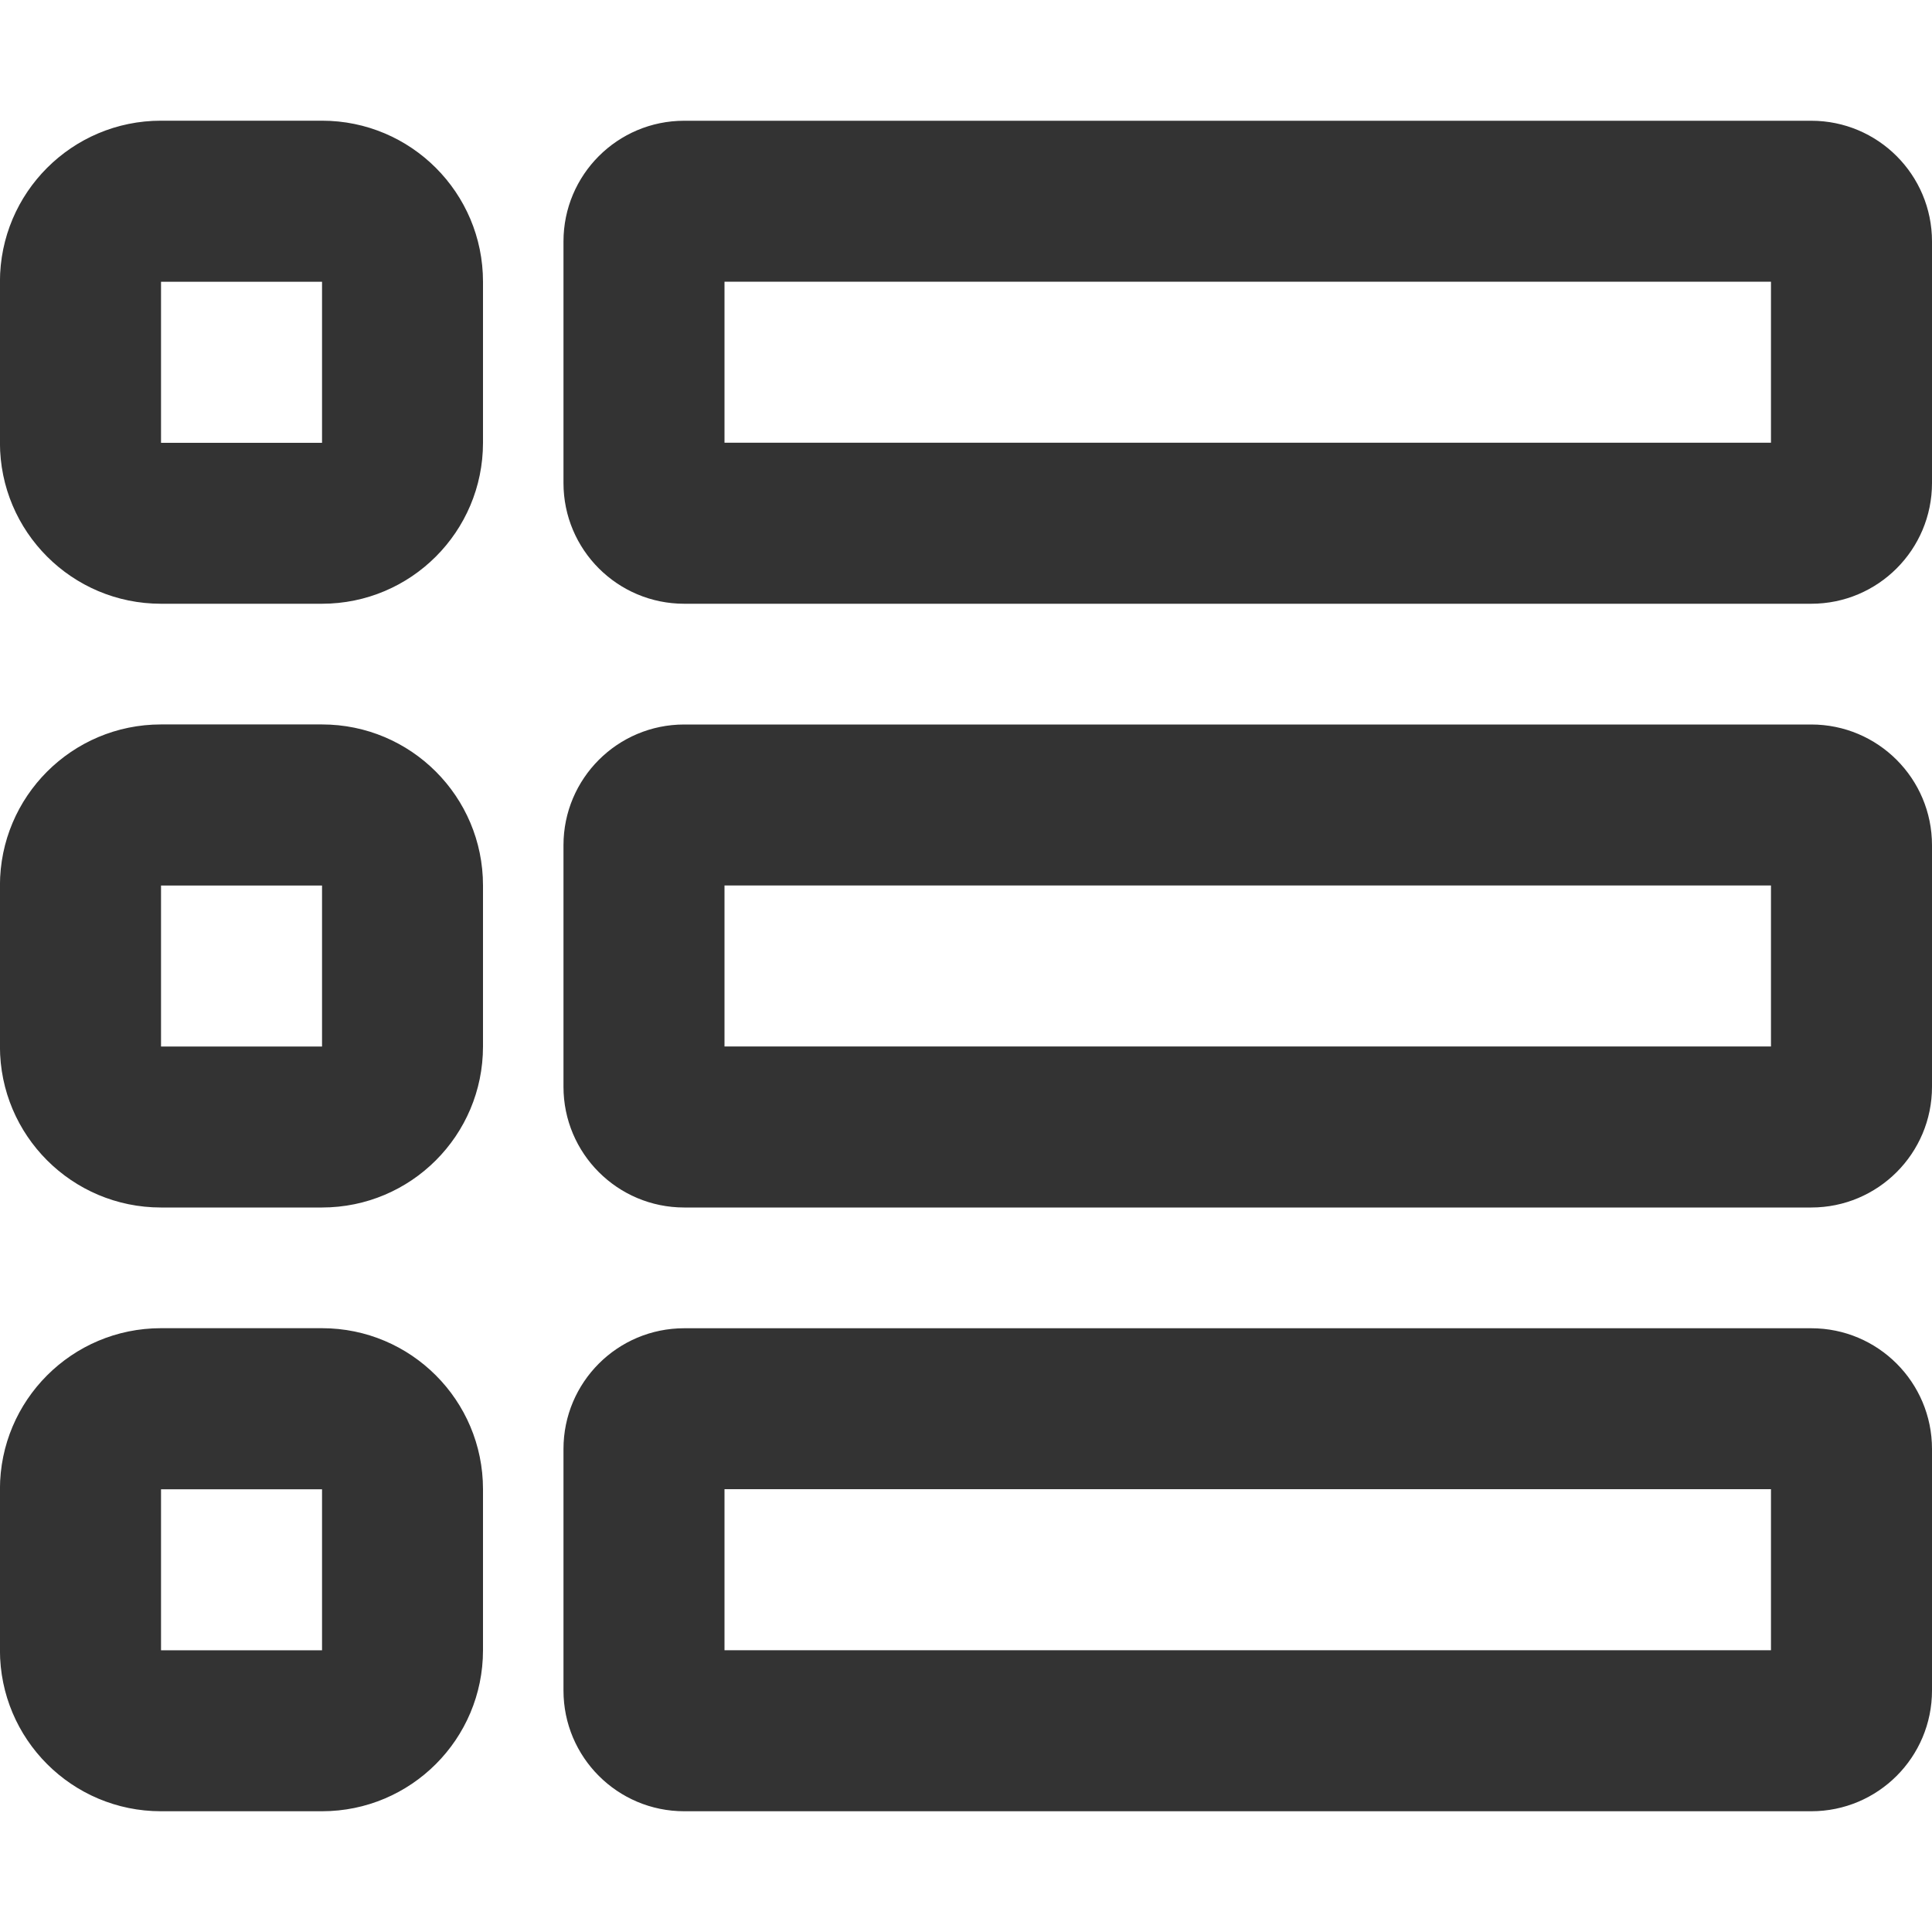
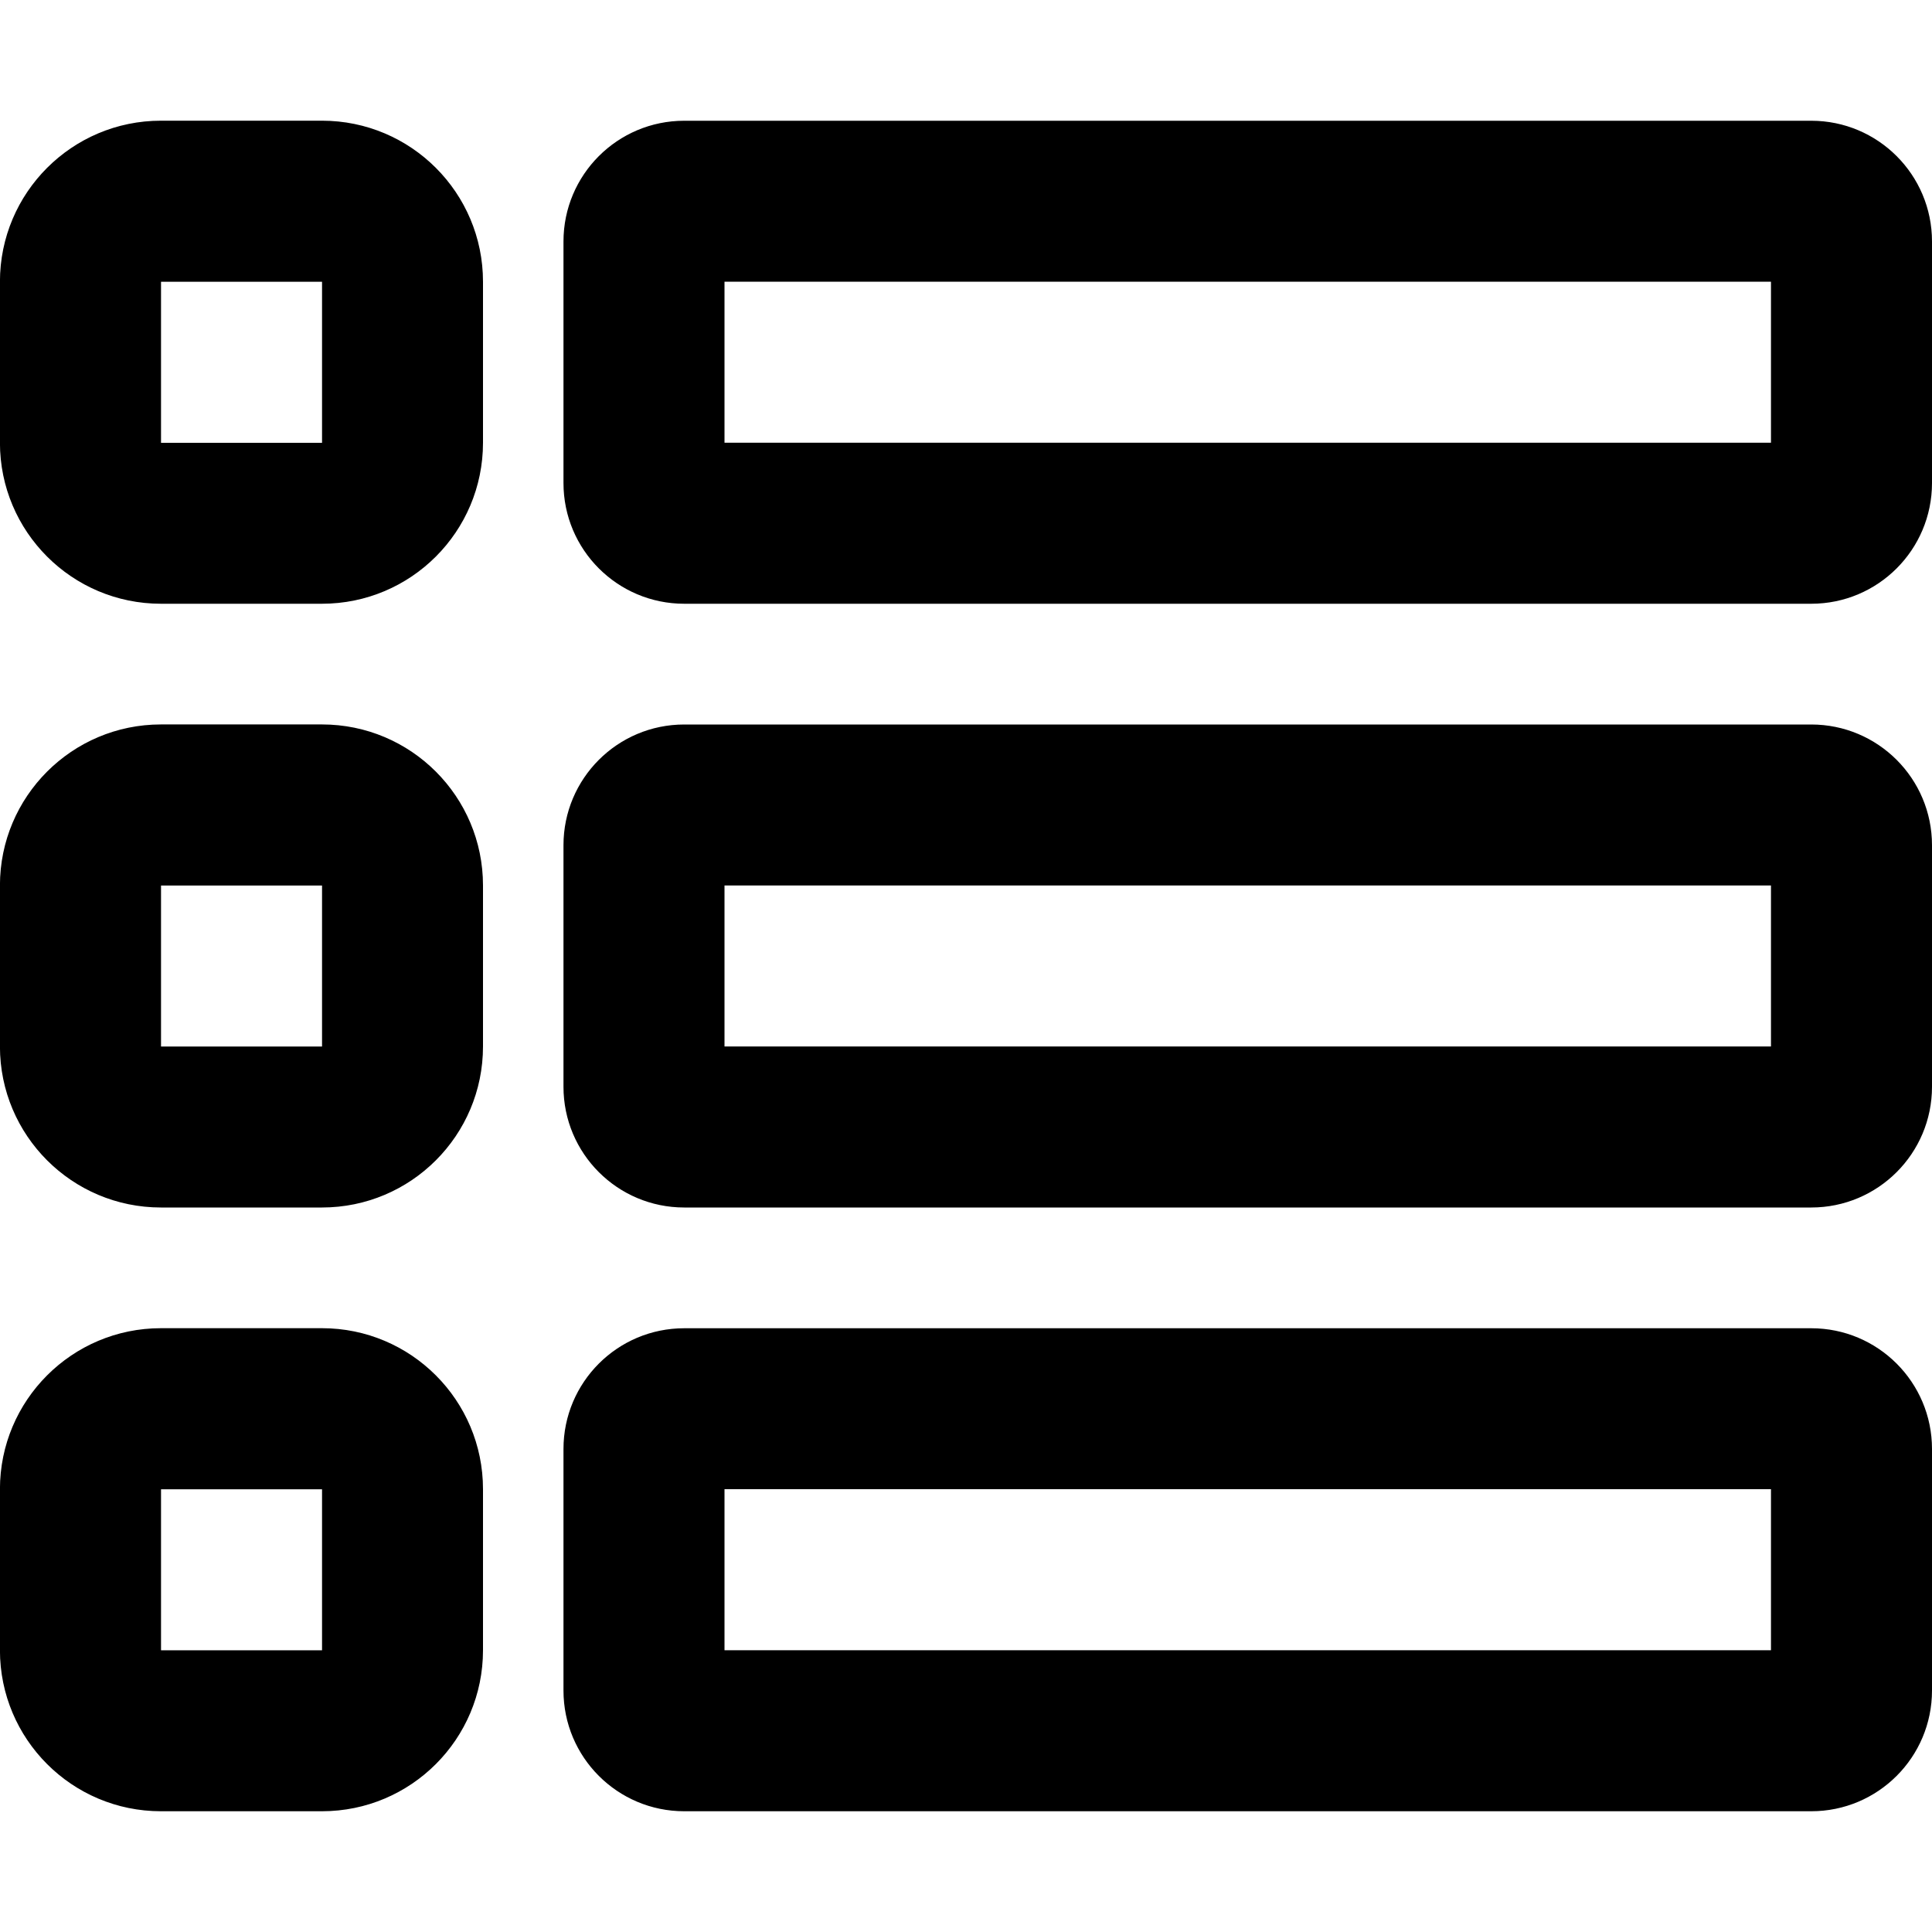
- <svg xmlns="http://www.w3.org/2000/svg" version="1.1" width="32" height="32" viewBox="0 0 32 32">
-   <path fill="#333" d="M5.333 30h-2.667c-1.473 0-2.667-1.194-2.667-2.667v0-2.667c0-1.473 1.194-2.667 2.667-2.667v0h2.667c1.473 0 2.667 1.194 2.667 2.667v0 2.667c0 1.473-1.194 2.667-2.667 2.667v0zM2.667 24.667v2.667h2.667v-2.667zM5.333 20h-2.667c-1.473 0-2.667-1.194-2.667-2.667v0-2.667c0-1.473 1.194-2.667 2.667-2.667v0h2.667c1.473 0 2.667 1.194 2.667 2.667v0 2.667c0 1.473-1.194 2.667-2.667 2.667v0zM2.667 14.667v2.667h2.667v-2.667zM5.333 10h-2.667c-1.473 0-2.667-1.194-2.667-2.667v0-2.667c0-1.473 1.194-2.667 2.667-2.667v0h2.667c1.473 0 2.667 1.194 2.667 2.667v0 2.667c0 1.473-1.194 2.667-2.667 2.667v0zM2.667 4.667v2.667h2.667v-2.667zM30 30h-18.667c-1.105 0-2-0.895-2-2v0-4c0-1.105 0.895-2 2-2v0h18.667c1.105 0 2 0.895 2 2v0 4c0 1.105-0.895 2-2 2v0zM12 27.333h17.333v-2.667h-17.333zM30 20h-18.667c-1.105 0-2-0.895-2-2v0-4c0-1.105 0.895-2 2-2v0h18.667c1.105 0 2 0.895 2 2v0 4c0 1.105-0.895 2-2 2v0zM12 17.333h17.333v-2.667h-17.333zM30 10h-18.667c-1.105 0-2-0.895-2-2v0-4c0-1.105 0.895-2 2-2v0h18.667c1.105 0 2 0.895 2 2v0 4c0 1.105-0.895 2-2 2v0zM12 7.333h17.333v-2.667h-17.333z" />
+ <svg xmlns="http://www.w3.org/2000/svg" version="1.1" viewBox="0 0 32 32">
+   <path d="M5.333 30h-2.667c-1.473 0-2.667-1.194-2.667-2.667v0-2.667c0-1.473 1.194-2.667 2.667-2.667v0h2.667c1.473 0 2.667 1.194 2.667 2.667v0 2.667c0 1.473-1.194 2.667-2.667 2.667v0zM2.667 24.667v2.667h2.667v-2.667zM5.333 20h-2.667c-1.473 0-2.667-1.194-2.667-2.667v0-2.667c0-1.473 1.194-2.667 2.667-2.667v0h2.667c1.473 0 2.667 1.194 2.667 2.667v0 2.667c0 1.473-1.194 2.667-2.667 2.667v0zM2.667 14.667v2.667h2.667v-2.667zM5.333 10h-2.667c-1.473 0-2.667-1.194-2.667-2.667v0-2.667c0-1.473 1.194-2.667 2.667-2.667v0h2.667c1.473 0 2.667 1.194 2.667 2.667v0 2.667c0 1.473-1.194 2.667-2.667 2.667v0zM2.667 4.667v2.667h2.667v-2.667zM30 30h-18.667c-1.105 0-2-0.895-2-2v0-4c0-1.105 0.895-2 2-2v0h18.667c1.105 0 2 0.895 2 2v0 4c0 1.105-0.895 2-2 2v0zM12 27.333h17.333v-2.667h-17.333zM30 20h-18.667c-1.105 0-2-0.895-2-2v0-4c0-1.105 0.895-2 2-2v0h18.667c1.105 0 2 0.895 2 2v0 4c0 1.105-0.895 2-2 2v0zM12 17.333h17.333v-2.667h-17.333zM30 10h-18.667c-1.105 0-2-0.895-2-2v0-4c0-1.105 0.895-2 2-2v0h18.667c1.105 0 2 0.895 2 2v0 4c0 1.105-0.895 2-2 2v0zM12 7.333h17.333v-2.667h-17.333z" />
</svg>
